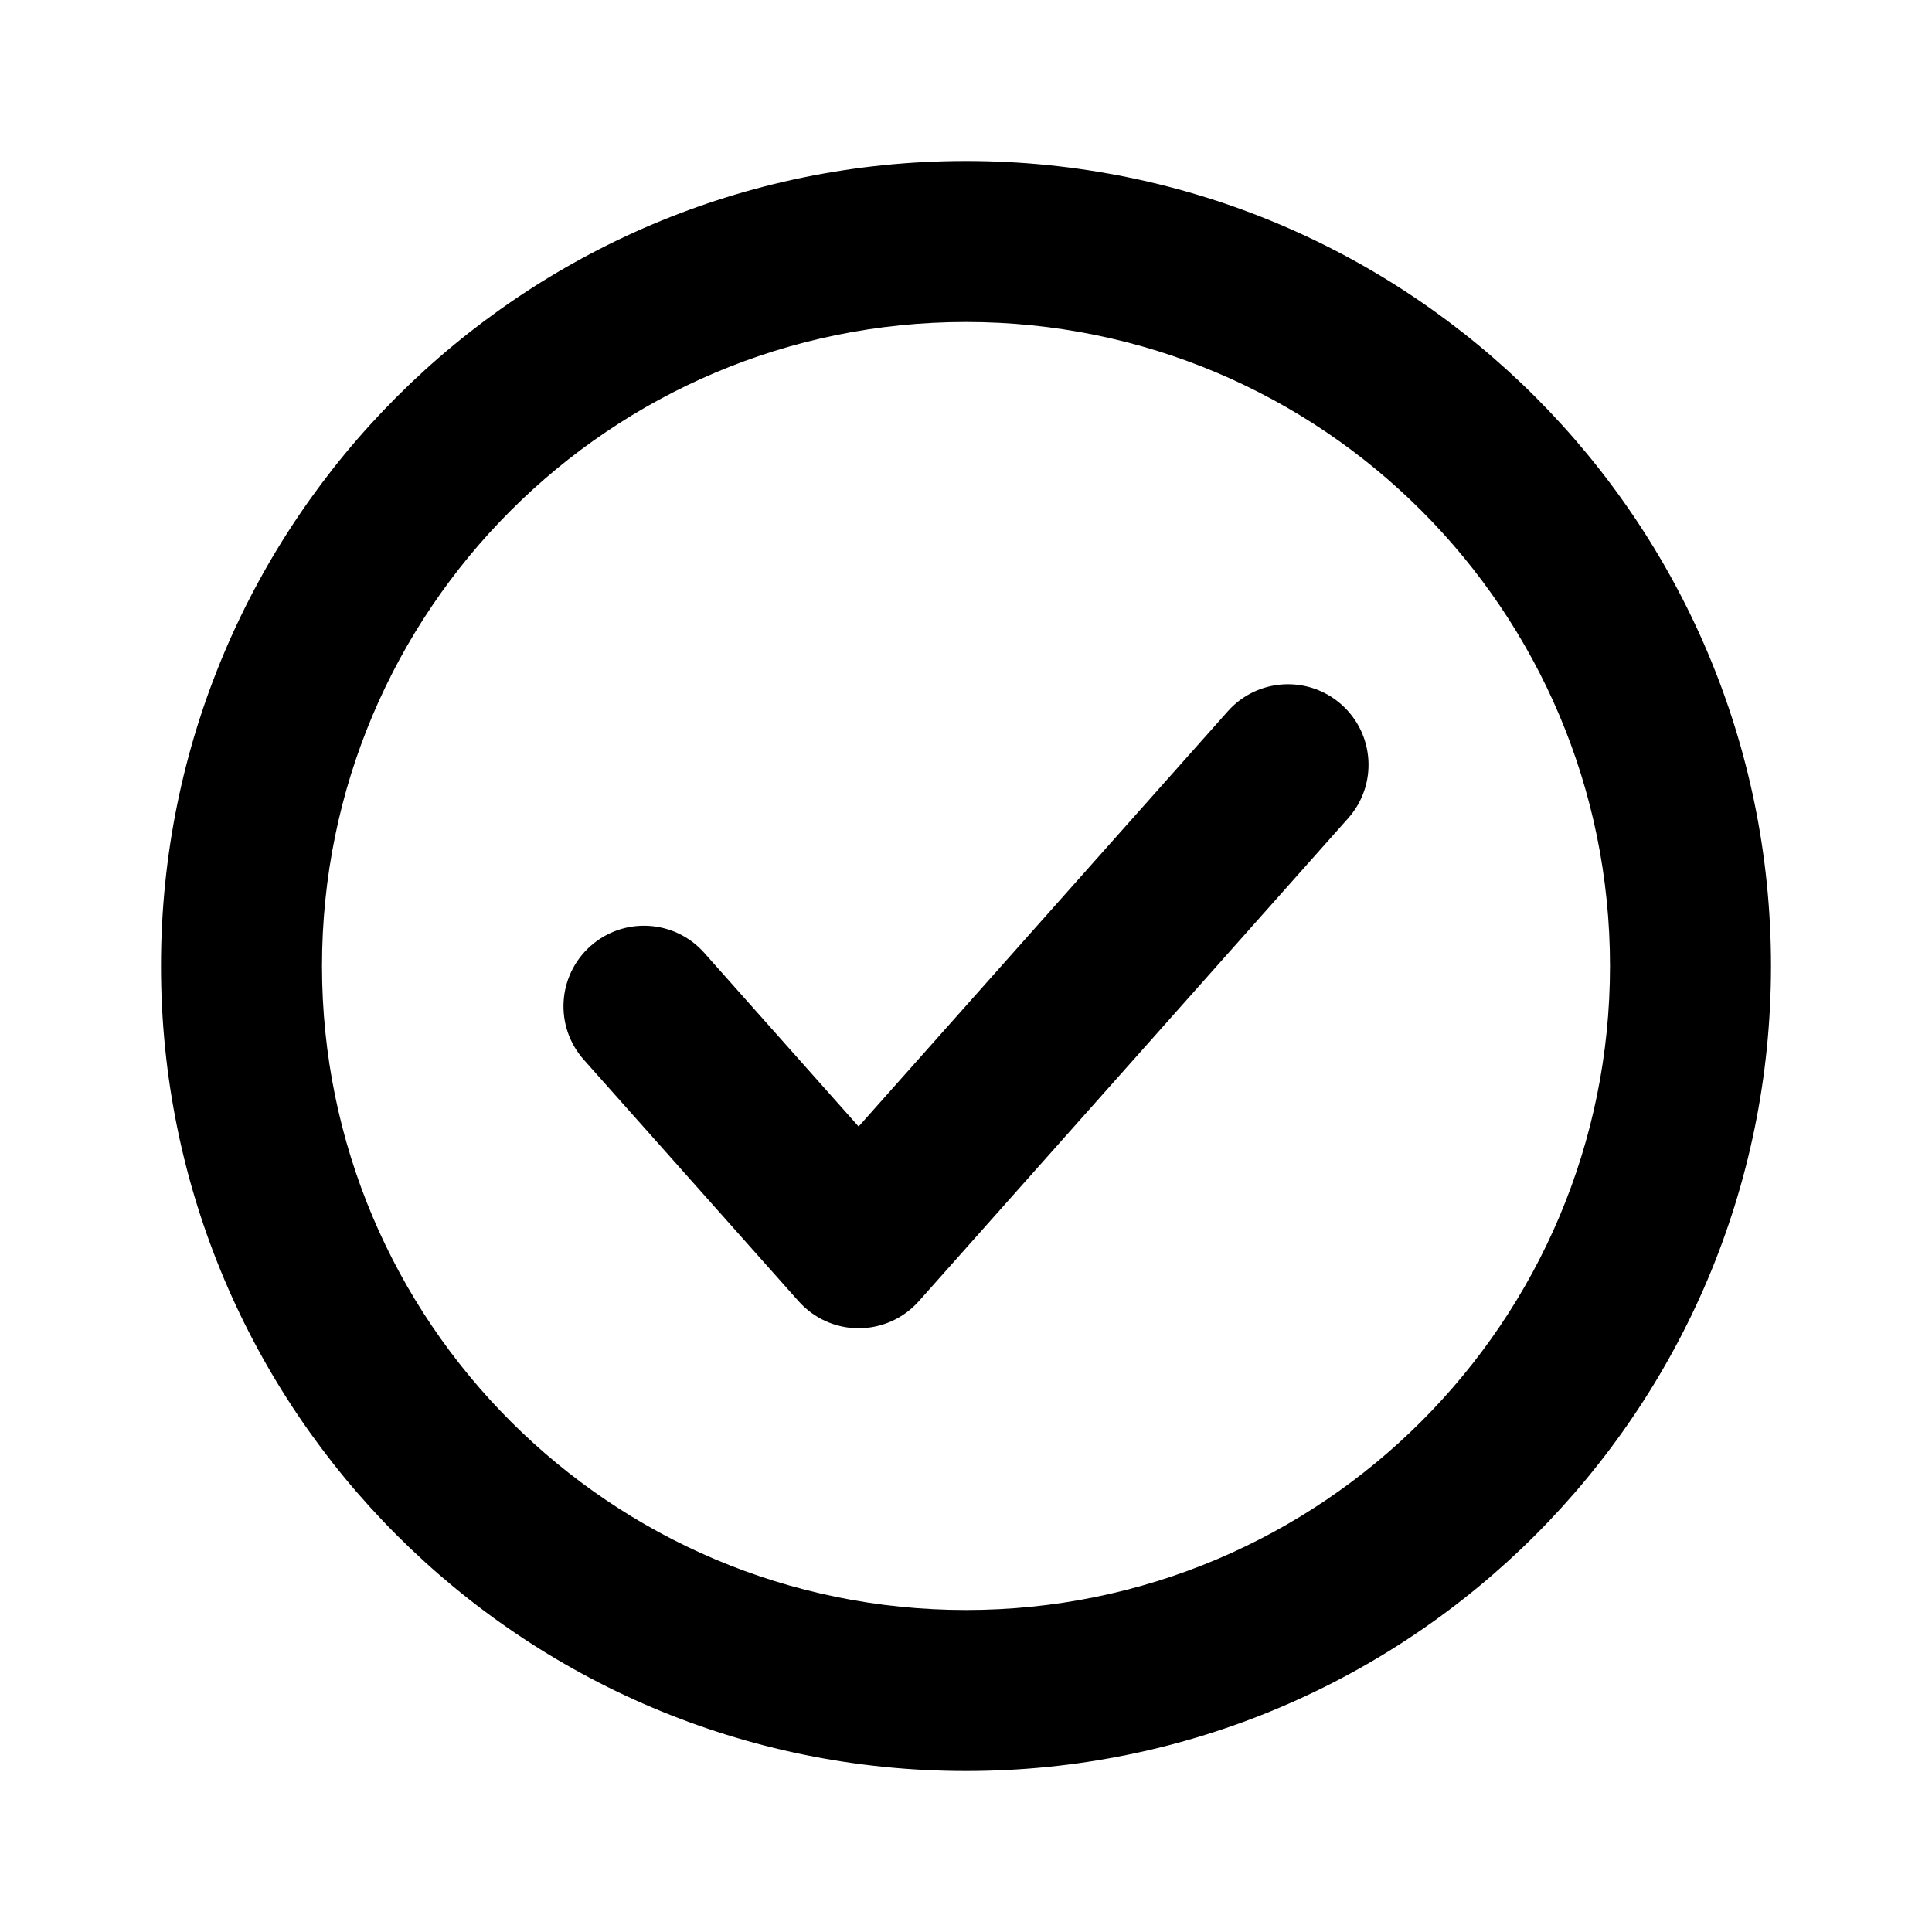
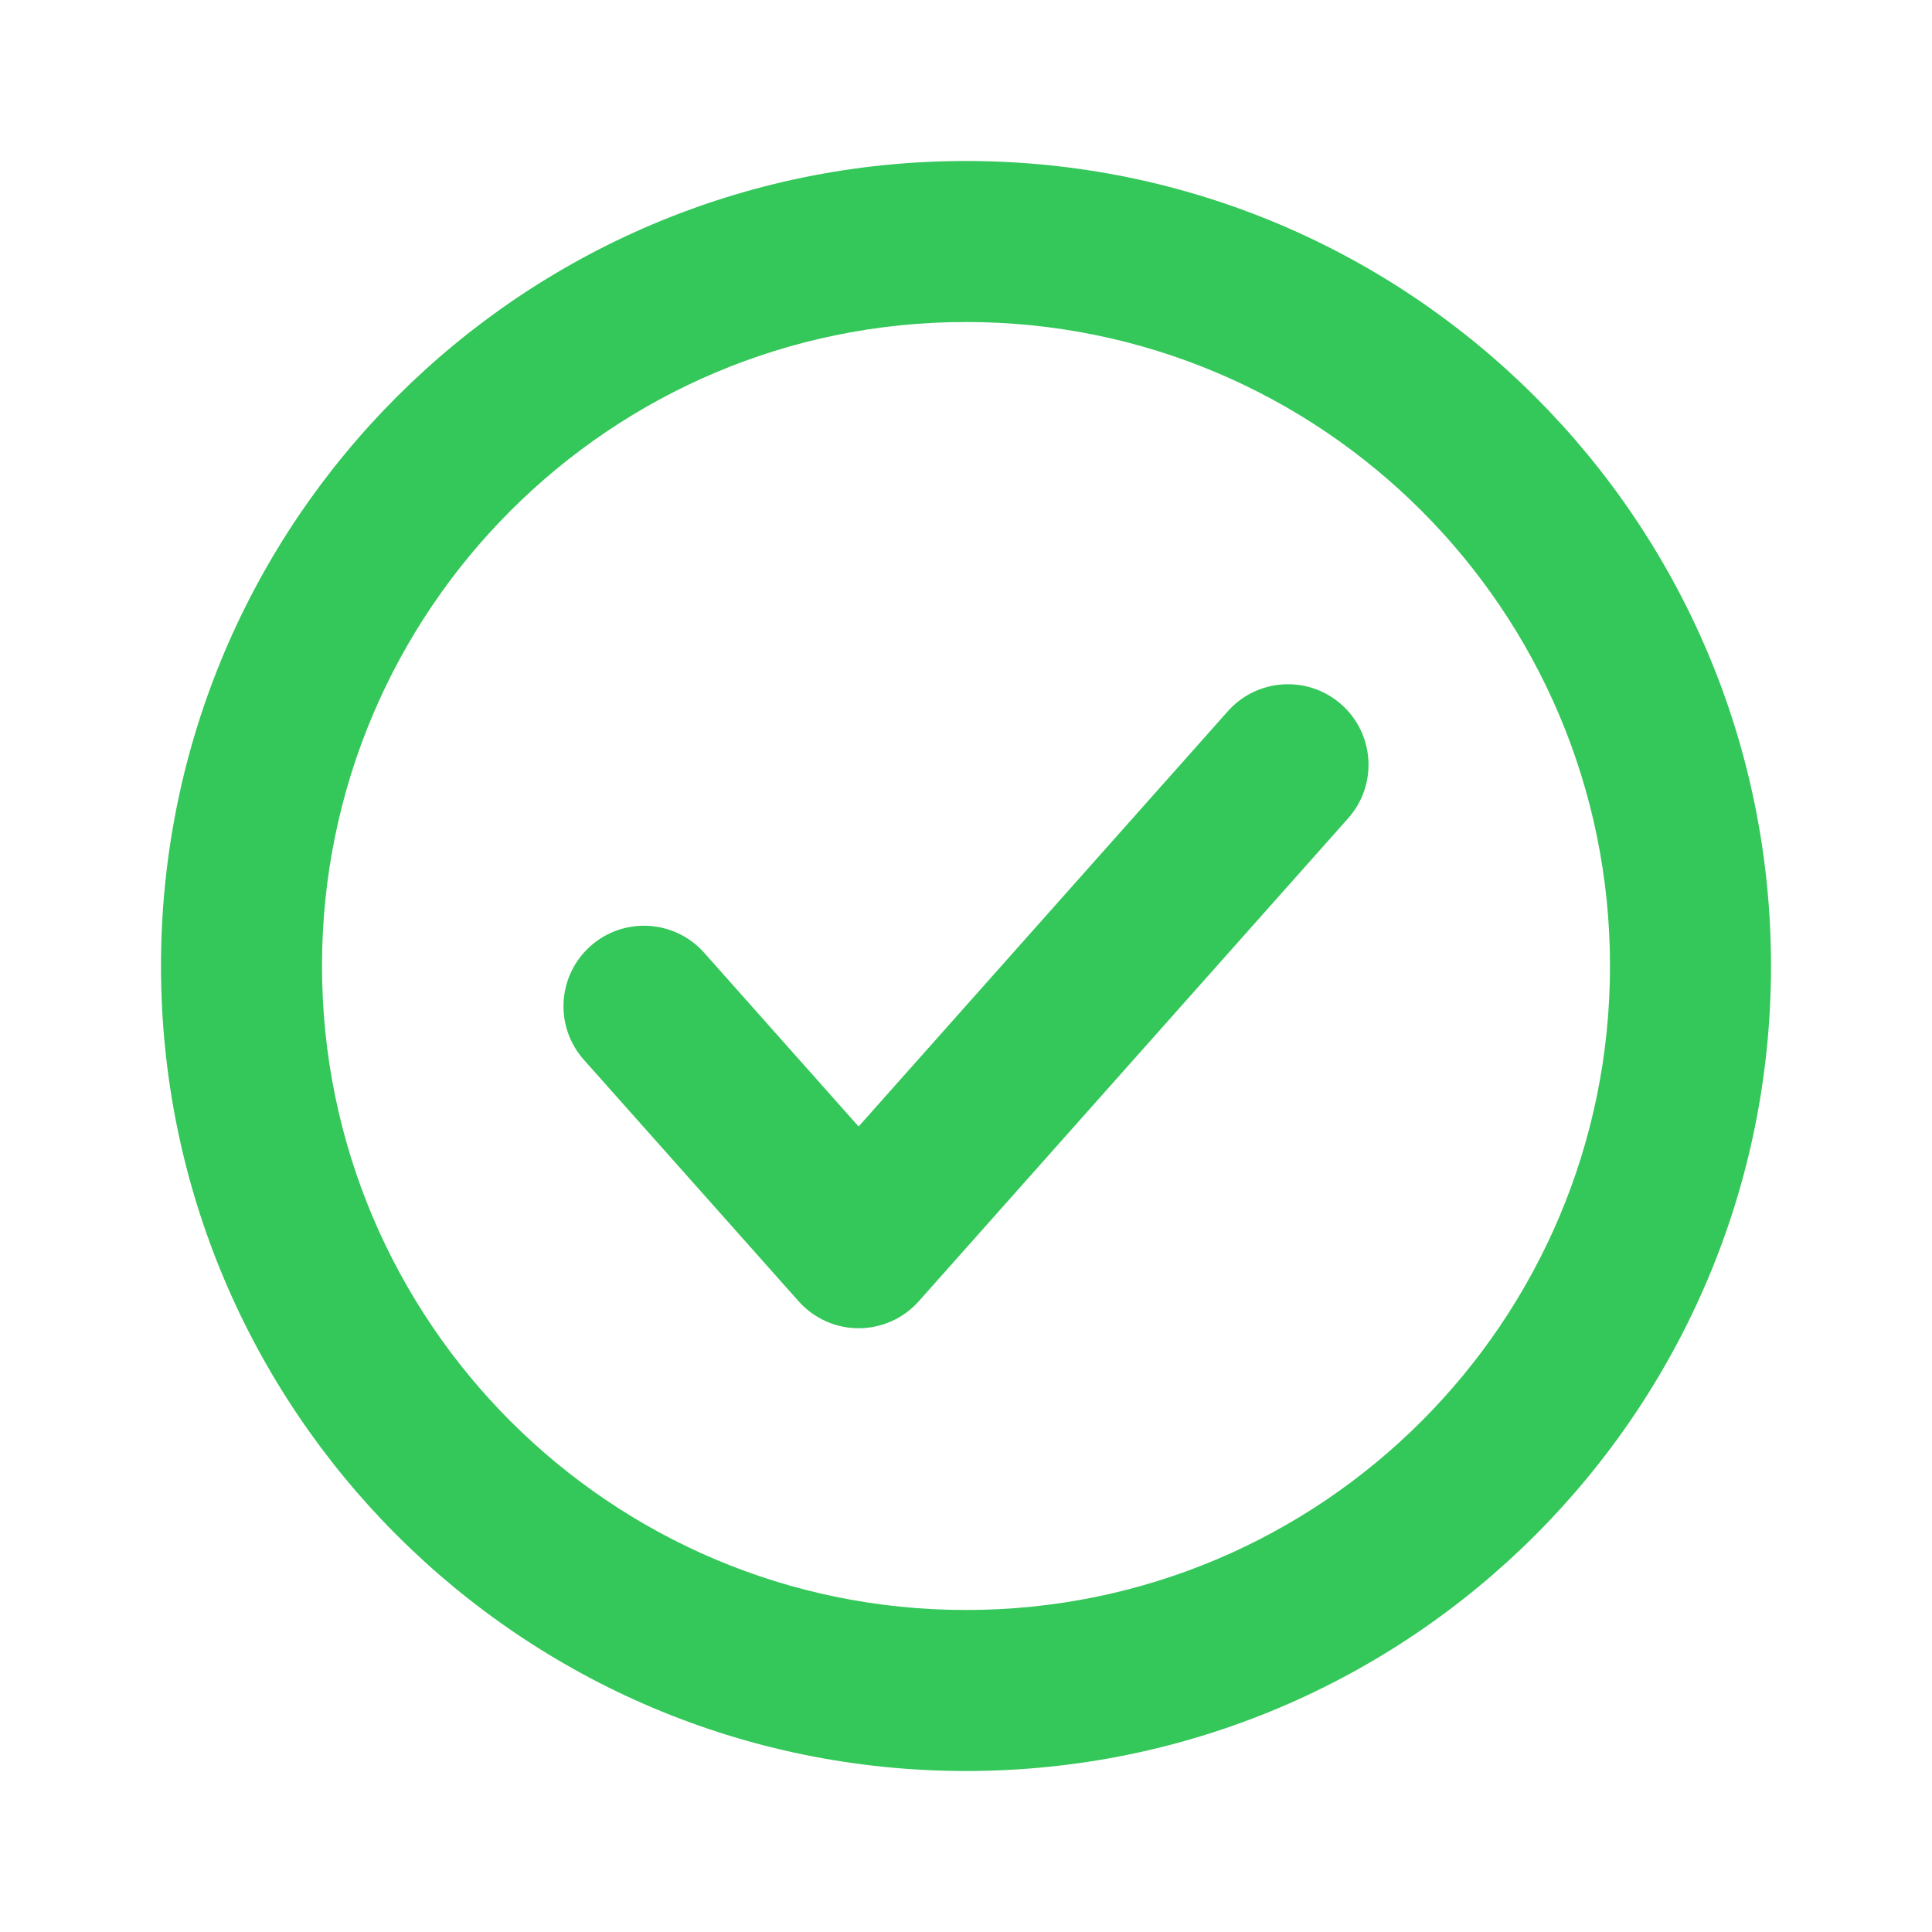
- <svg xmlns="http://www.w3.org/2000/svg" width="current" height="current" viewBox="0 0 12 12" fill="currentColor">
-   <path d="M6 2C3.791 2 2 3.791 2 6C2 8.209 3.791 10 6 10C8.209 10 10 8.209 10 6C10 3.791 8.209 2 6 2ZM1 6C1 3.239 3.239 1 6 1C8.761 1 11 3.239 11 6C11 8.761 8.761 11 6 11C3.239 11 1 8.761 1 6ZM8.332 4.376C8.539 4.56 8.557 4.876 8.374 5.082L5.707 8.082C5.612 8.189 5.476 8.25 5.333 8.25C5.191 8.25 5.055 8.189 4.96 8.082L3.626 6.582C3.443 6.376 3.461 6.06 3.668 5.876C3.874 5.693 4.19 5.711 4.374 5.918L5.333 6.997L7.626 4.418C7.81 4.211 8.126 4.193 8.332 4.376Z" fill="current" />
+ <svg xmlns="http://www.w3.org/2000/svg" width="12" height="12" viewBox="0 0 12 12" fill="none">
+   <path d="M6 2C3.791 2 2 3.791 2 6C2 8.209 3.791 10 6 10C8.209 10 10 8.209 10 6C10 3.791 8.209 2 6 2ZM1 6C1 3.239 3.239 1 6 1C8.761 1 11 3.239 11 6C11 8.761 8.761 11 6 11C3.239 11 1 8.761 1 6ZM8.332 4.376C8.539 4.56 8.557 4.876 8.374 5.082L5.707 8.082C5.612 8.189 5.476 8.25 5.333 8.25C5.191 8.25 5.055 8.189 4.96 8.082L3.626 6.582C3.443 6.376 3.461 6.06 3.668 5.876C3.874 5.693 4.19 5.711 4.374 5.918L5.333 6.997L7.626 4.418C7.81 4.211 8.126 4.193 8.332 4.376Z" fill="#34C759" />
</svg>
